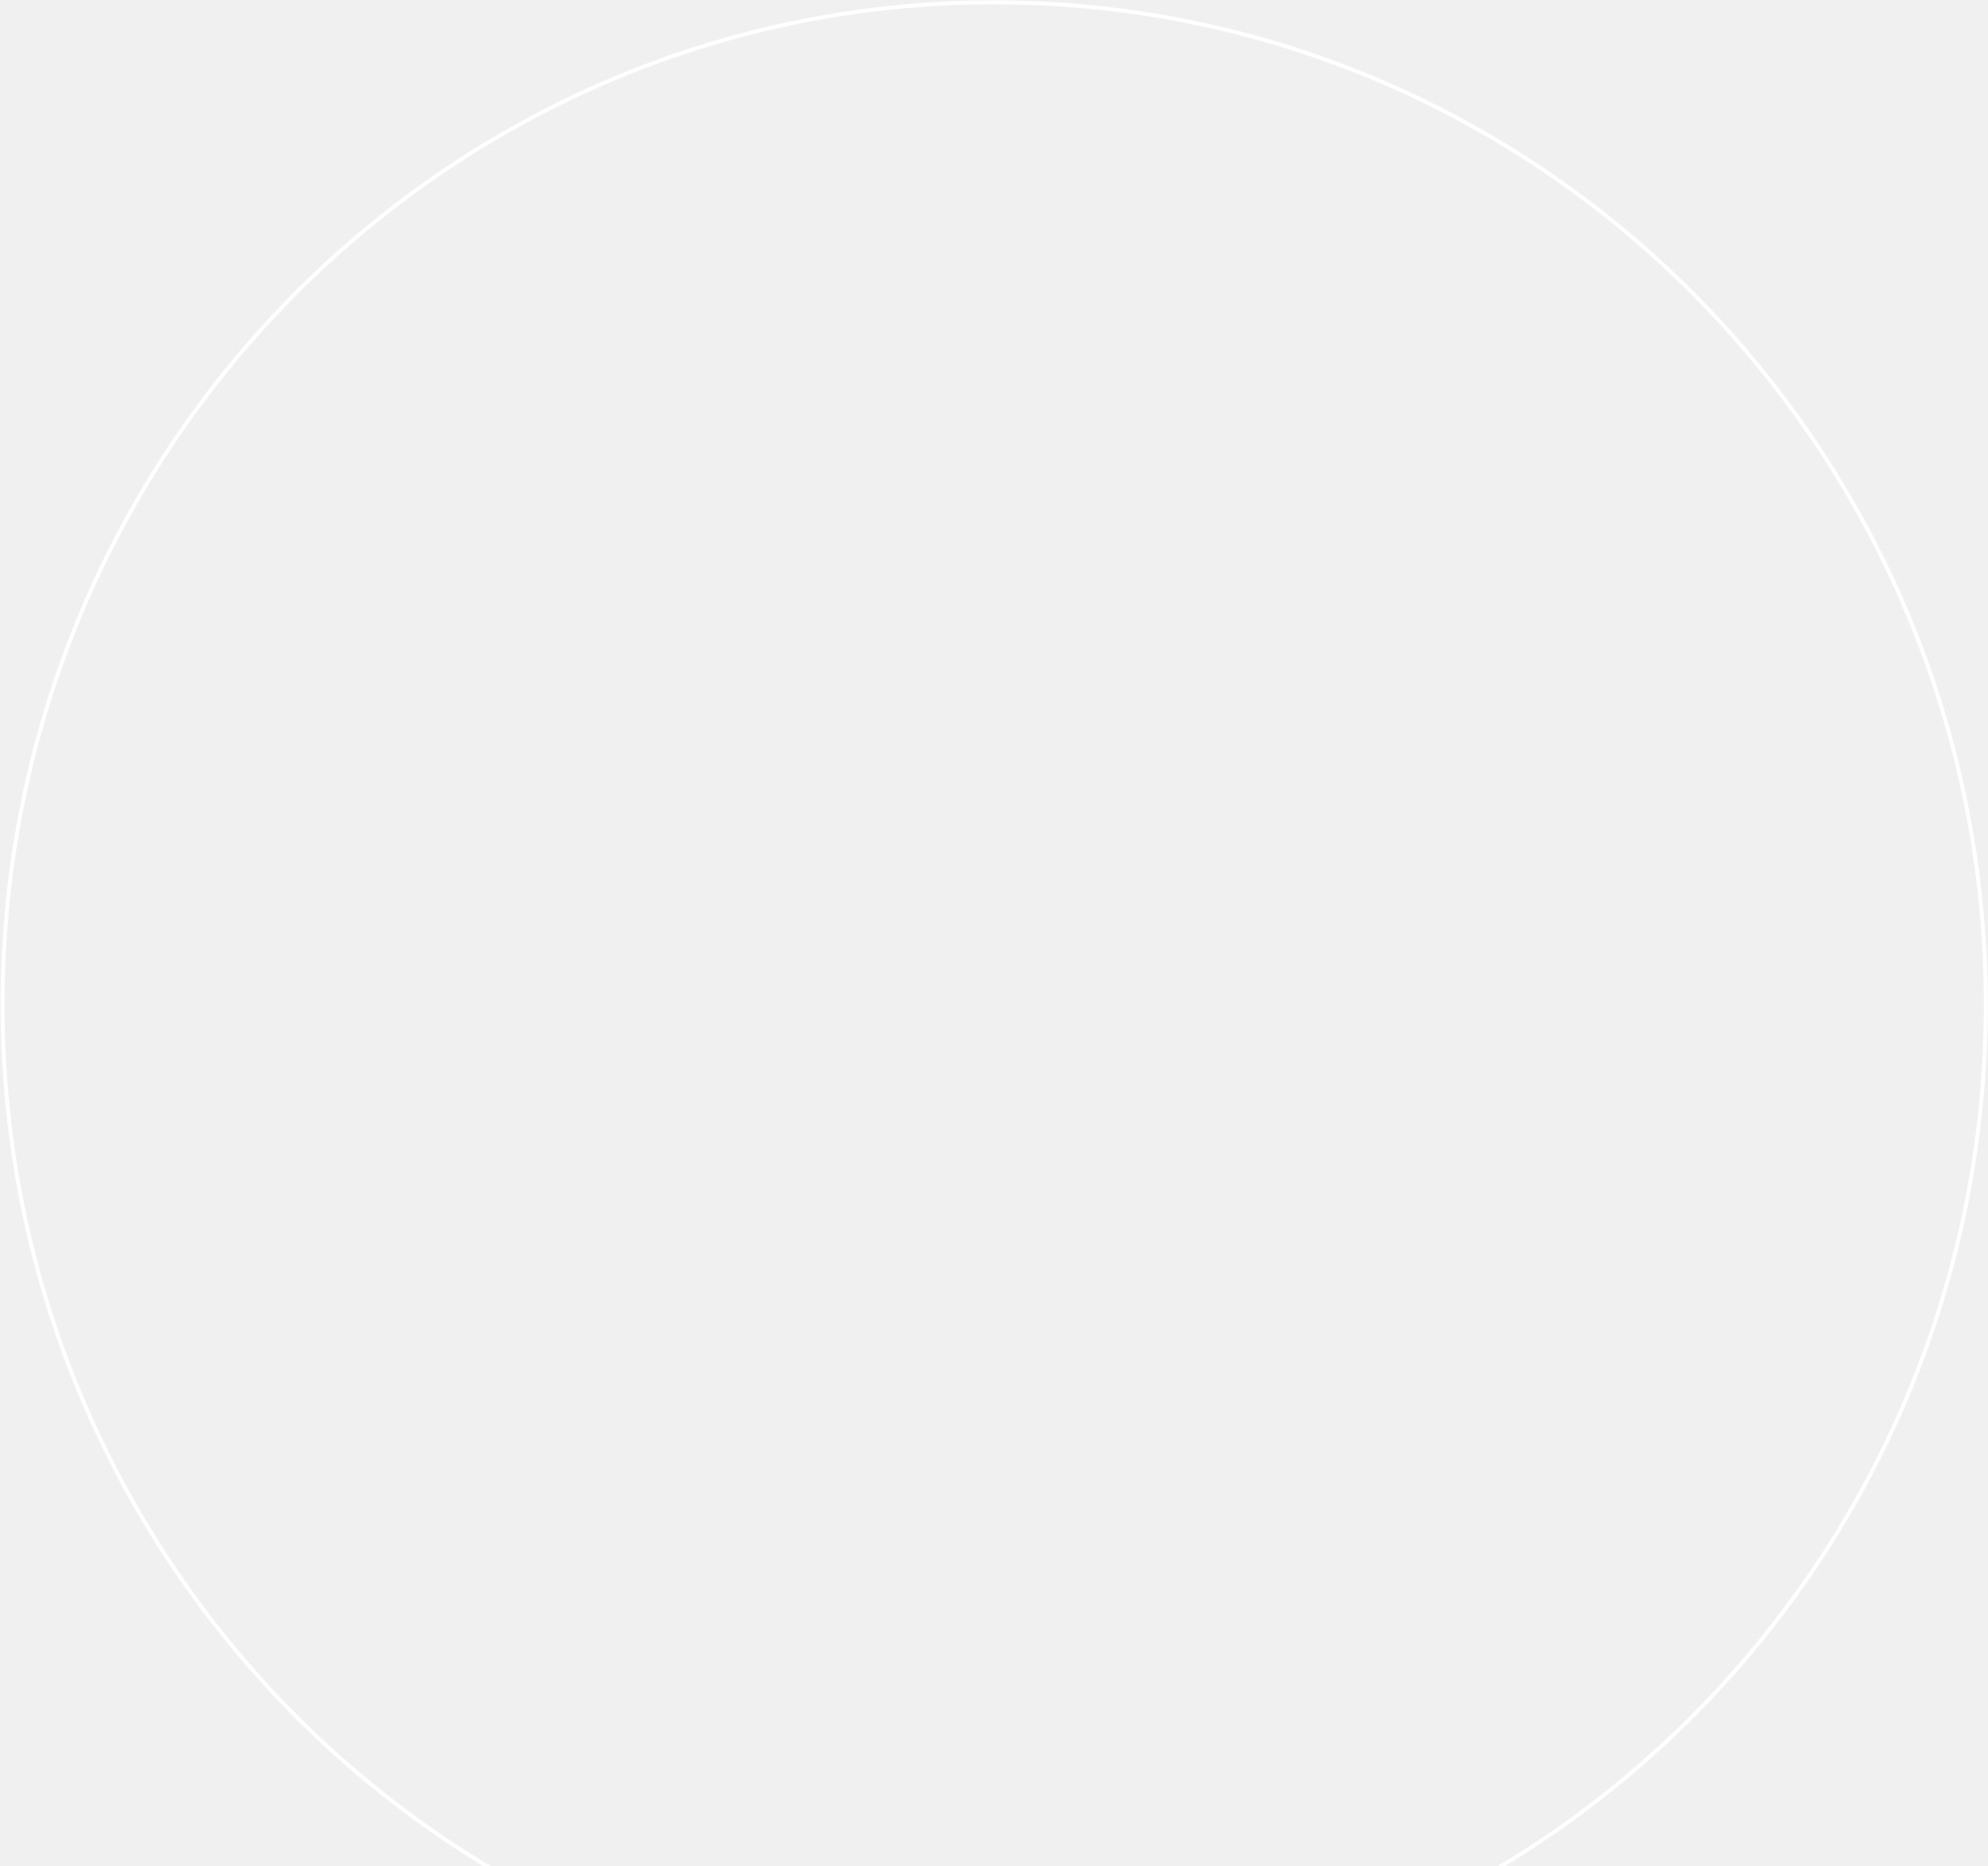
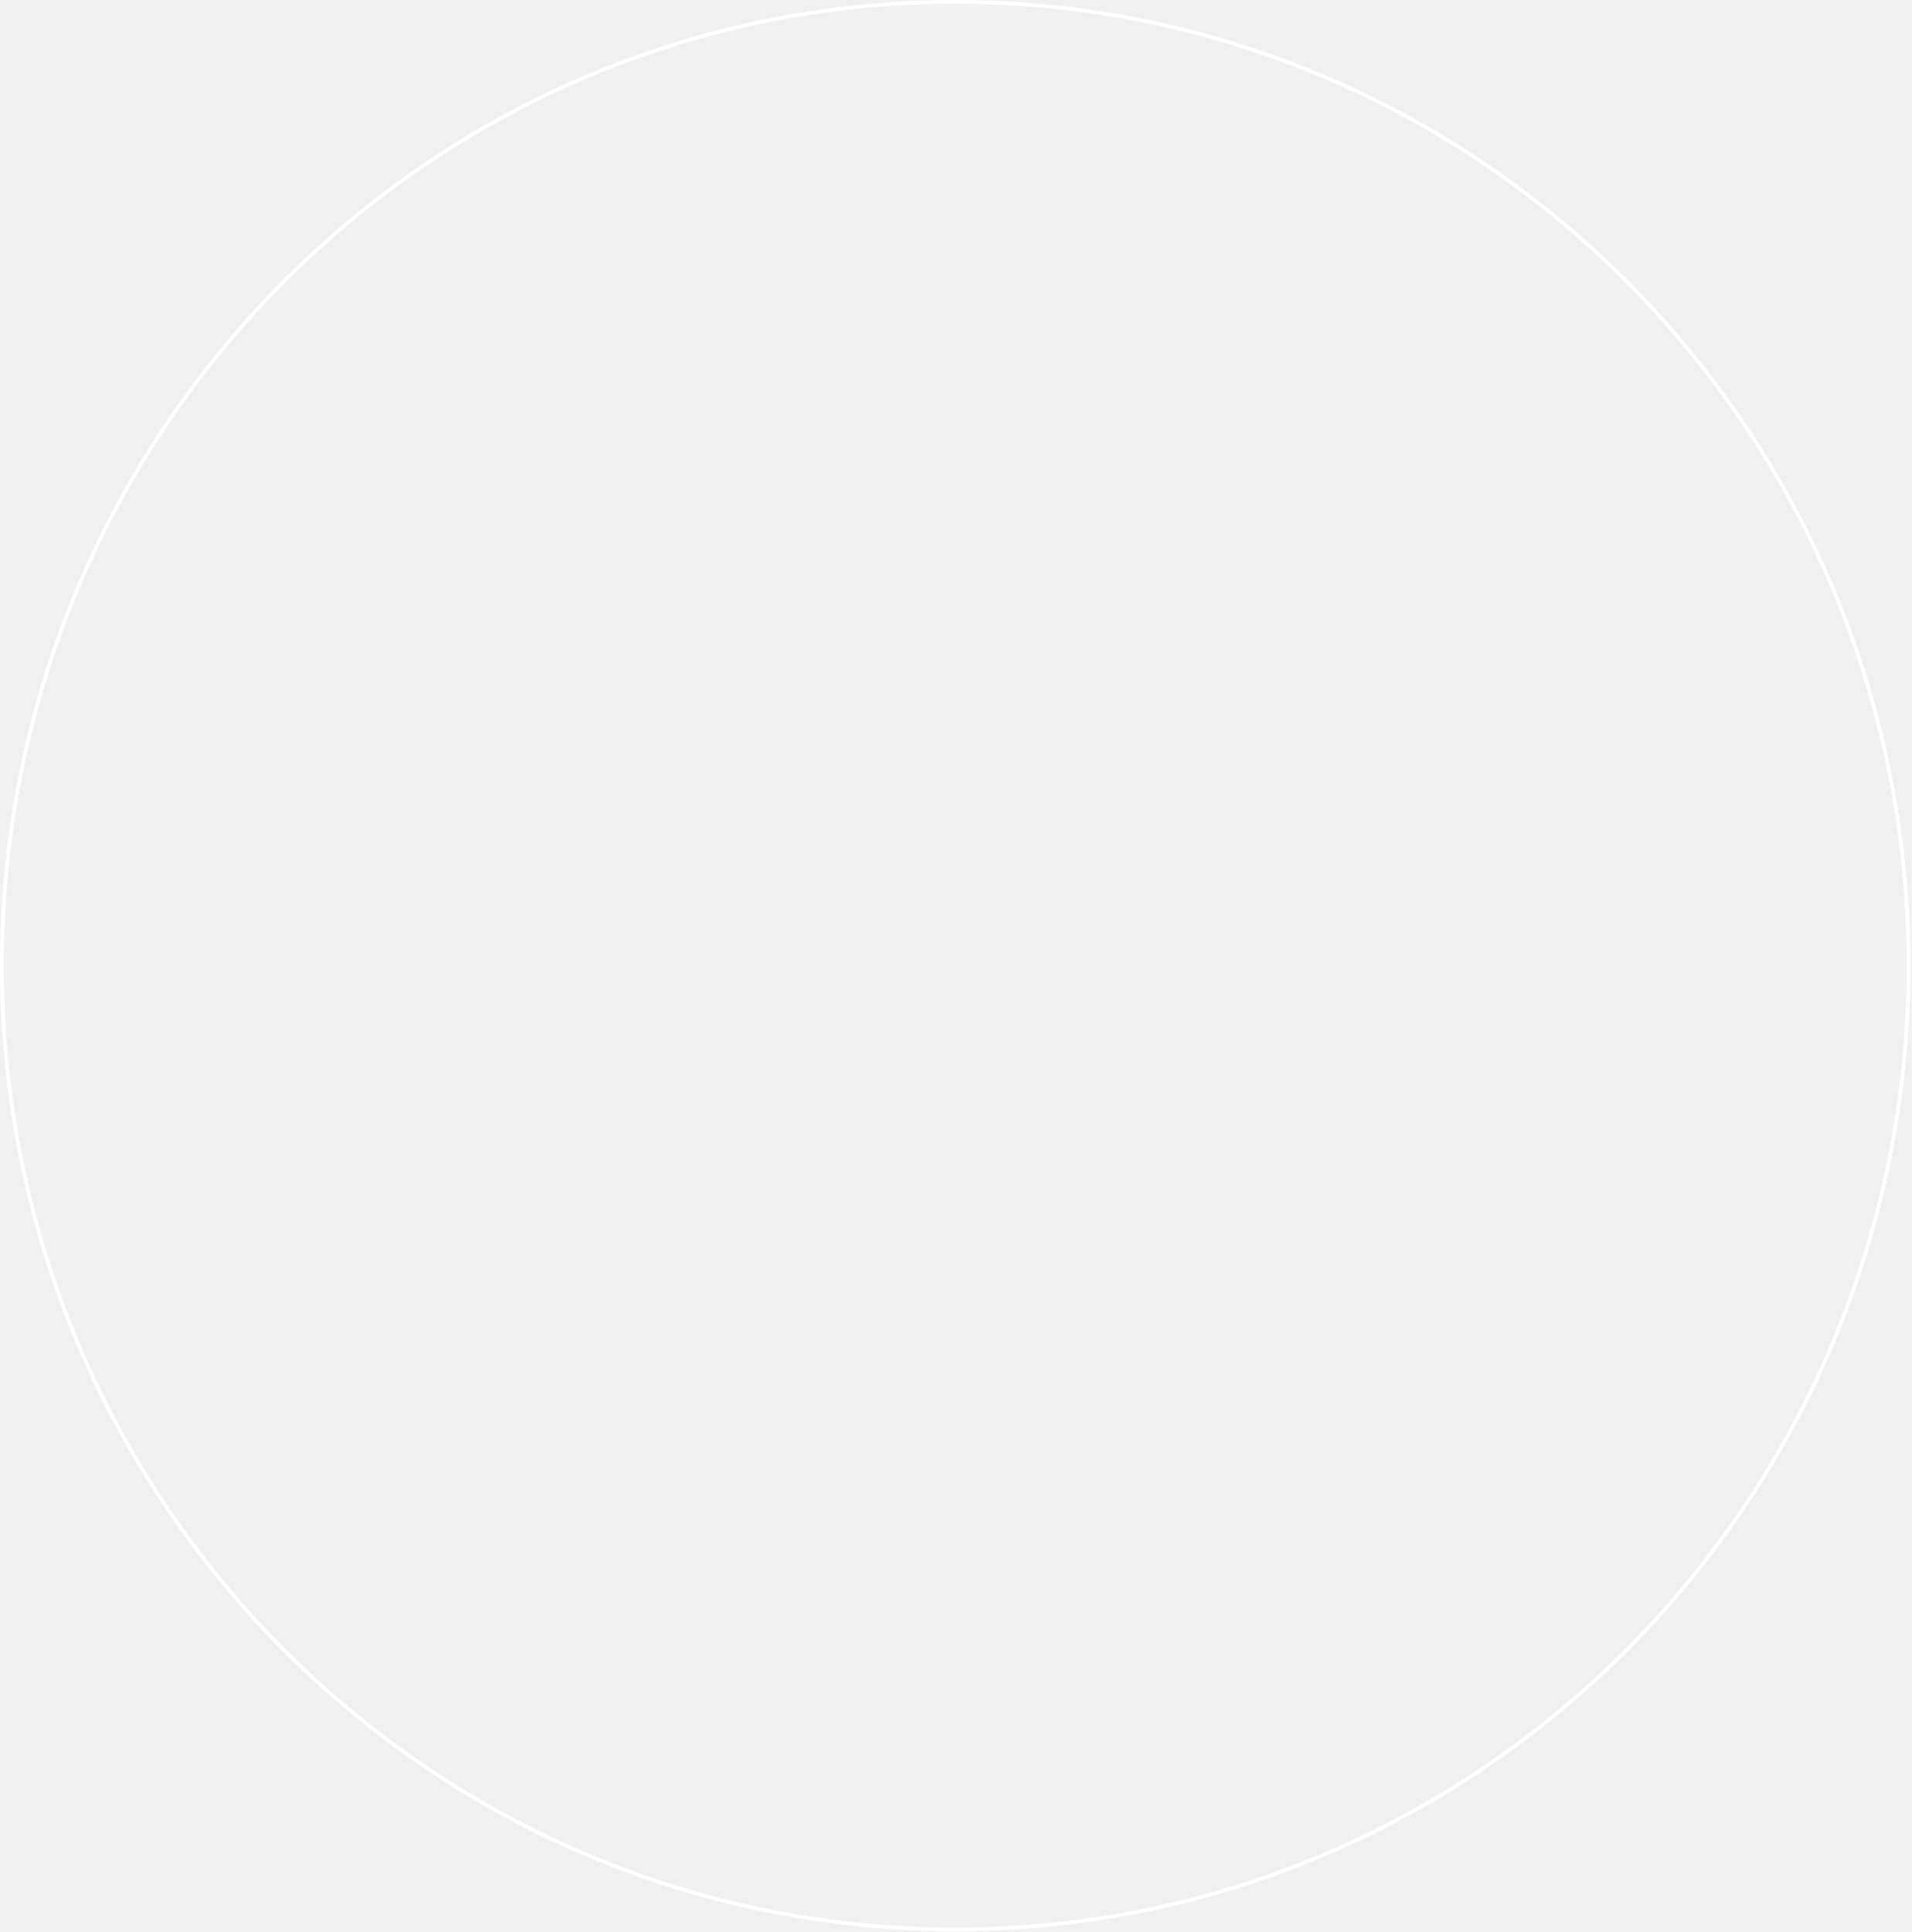
- <svg xmlns="http://www.w3.org/2000/svg" fill="none" viewBox="0 0 1011 949">
-   <path stroke="#fff" stroke-miterlimit="10" stroke-width="2" d="M505.595 1020.8c278.51 0 504.285-228.251 504.285-509.814S784.105 1.171 505.595 1.171 1.309 229.423 1.309 510.986 227.085 1020.8 505.595 1020.8Z" />
+ <svg xmlns="http://www.w3.org/2000/svg" width="1011" height="1022" viewBox="0 0 1011 1022" fill="none">
+   <path d="M505.286 1020.63C783.796 1020.63 1009.57 792.378 1009.57 510.815C1009.57 229.252 783.796 1 505.286 1C226.777 1 1 229.252 1 510.815C1 792.378 226.777 1020.63 505.286 1020.63Z" stroke="white" stroke-width="2" stroke-miterlimit="10" />
</svg>
